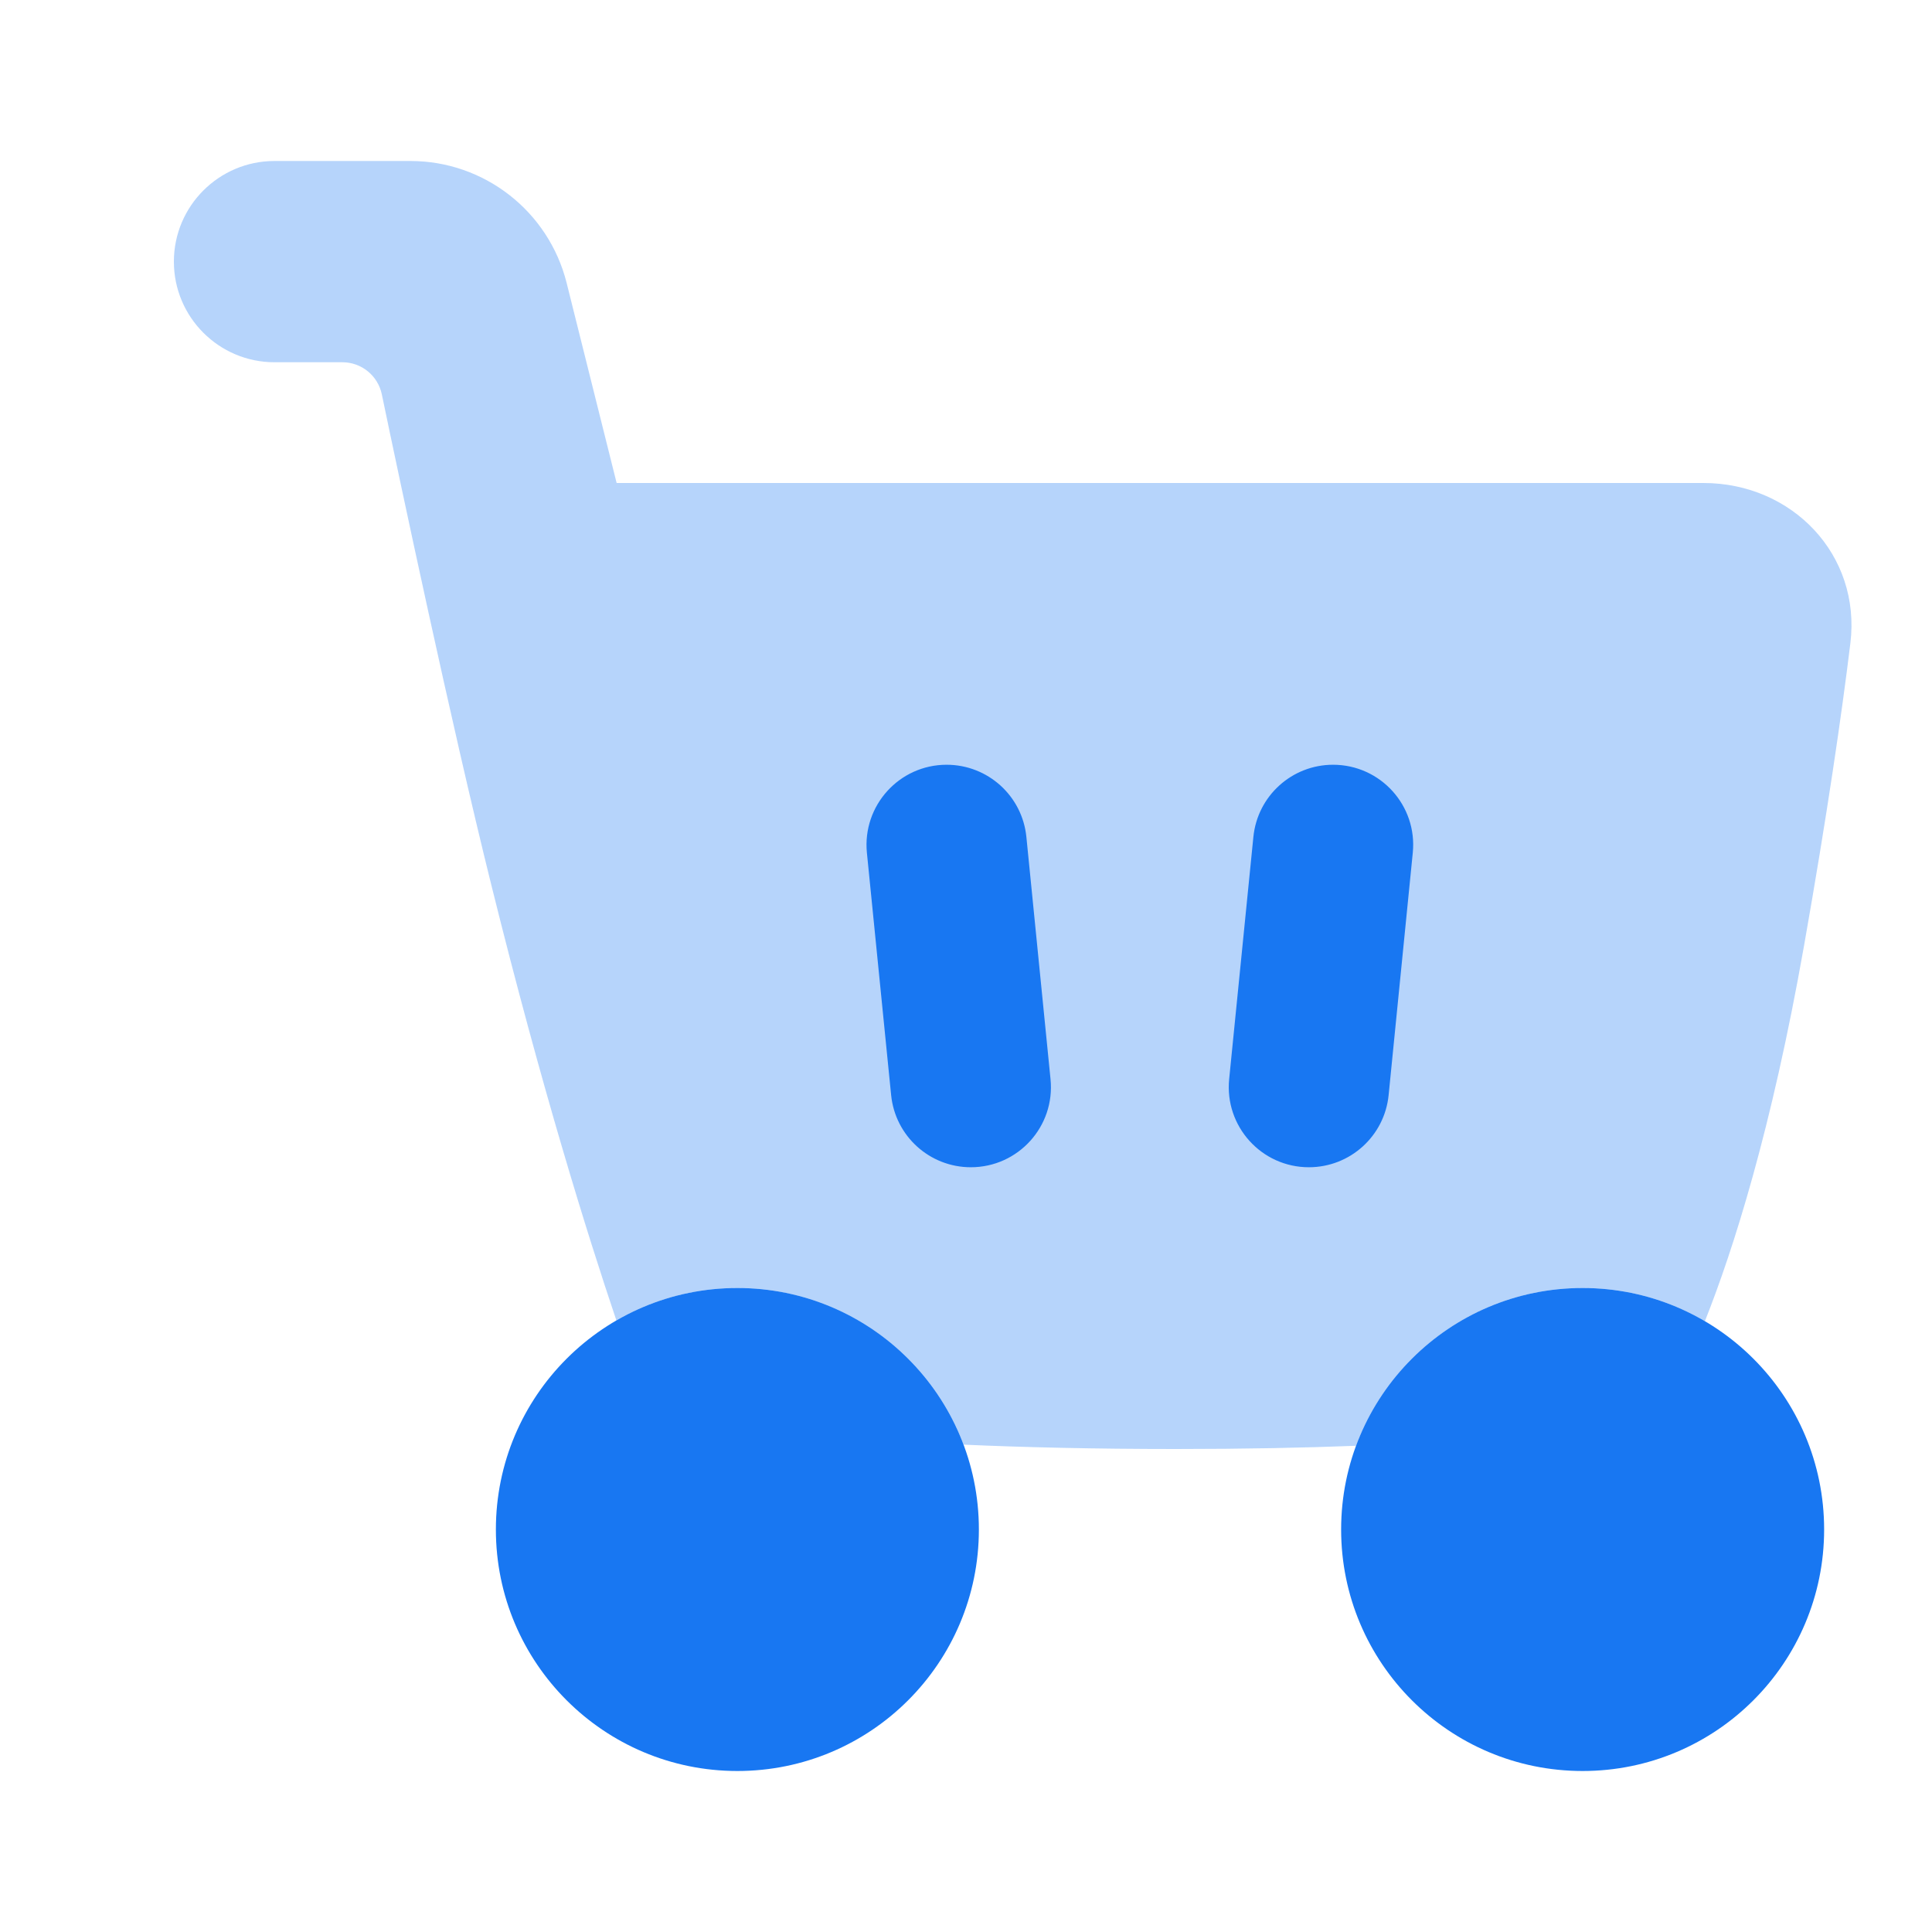
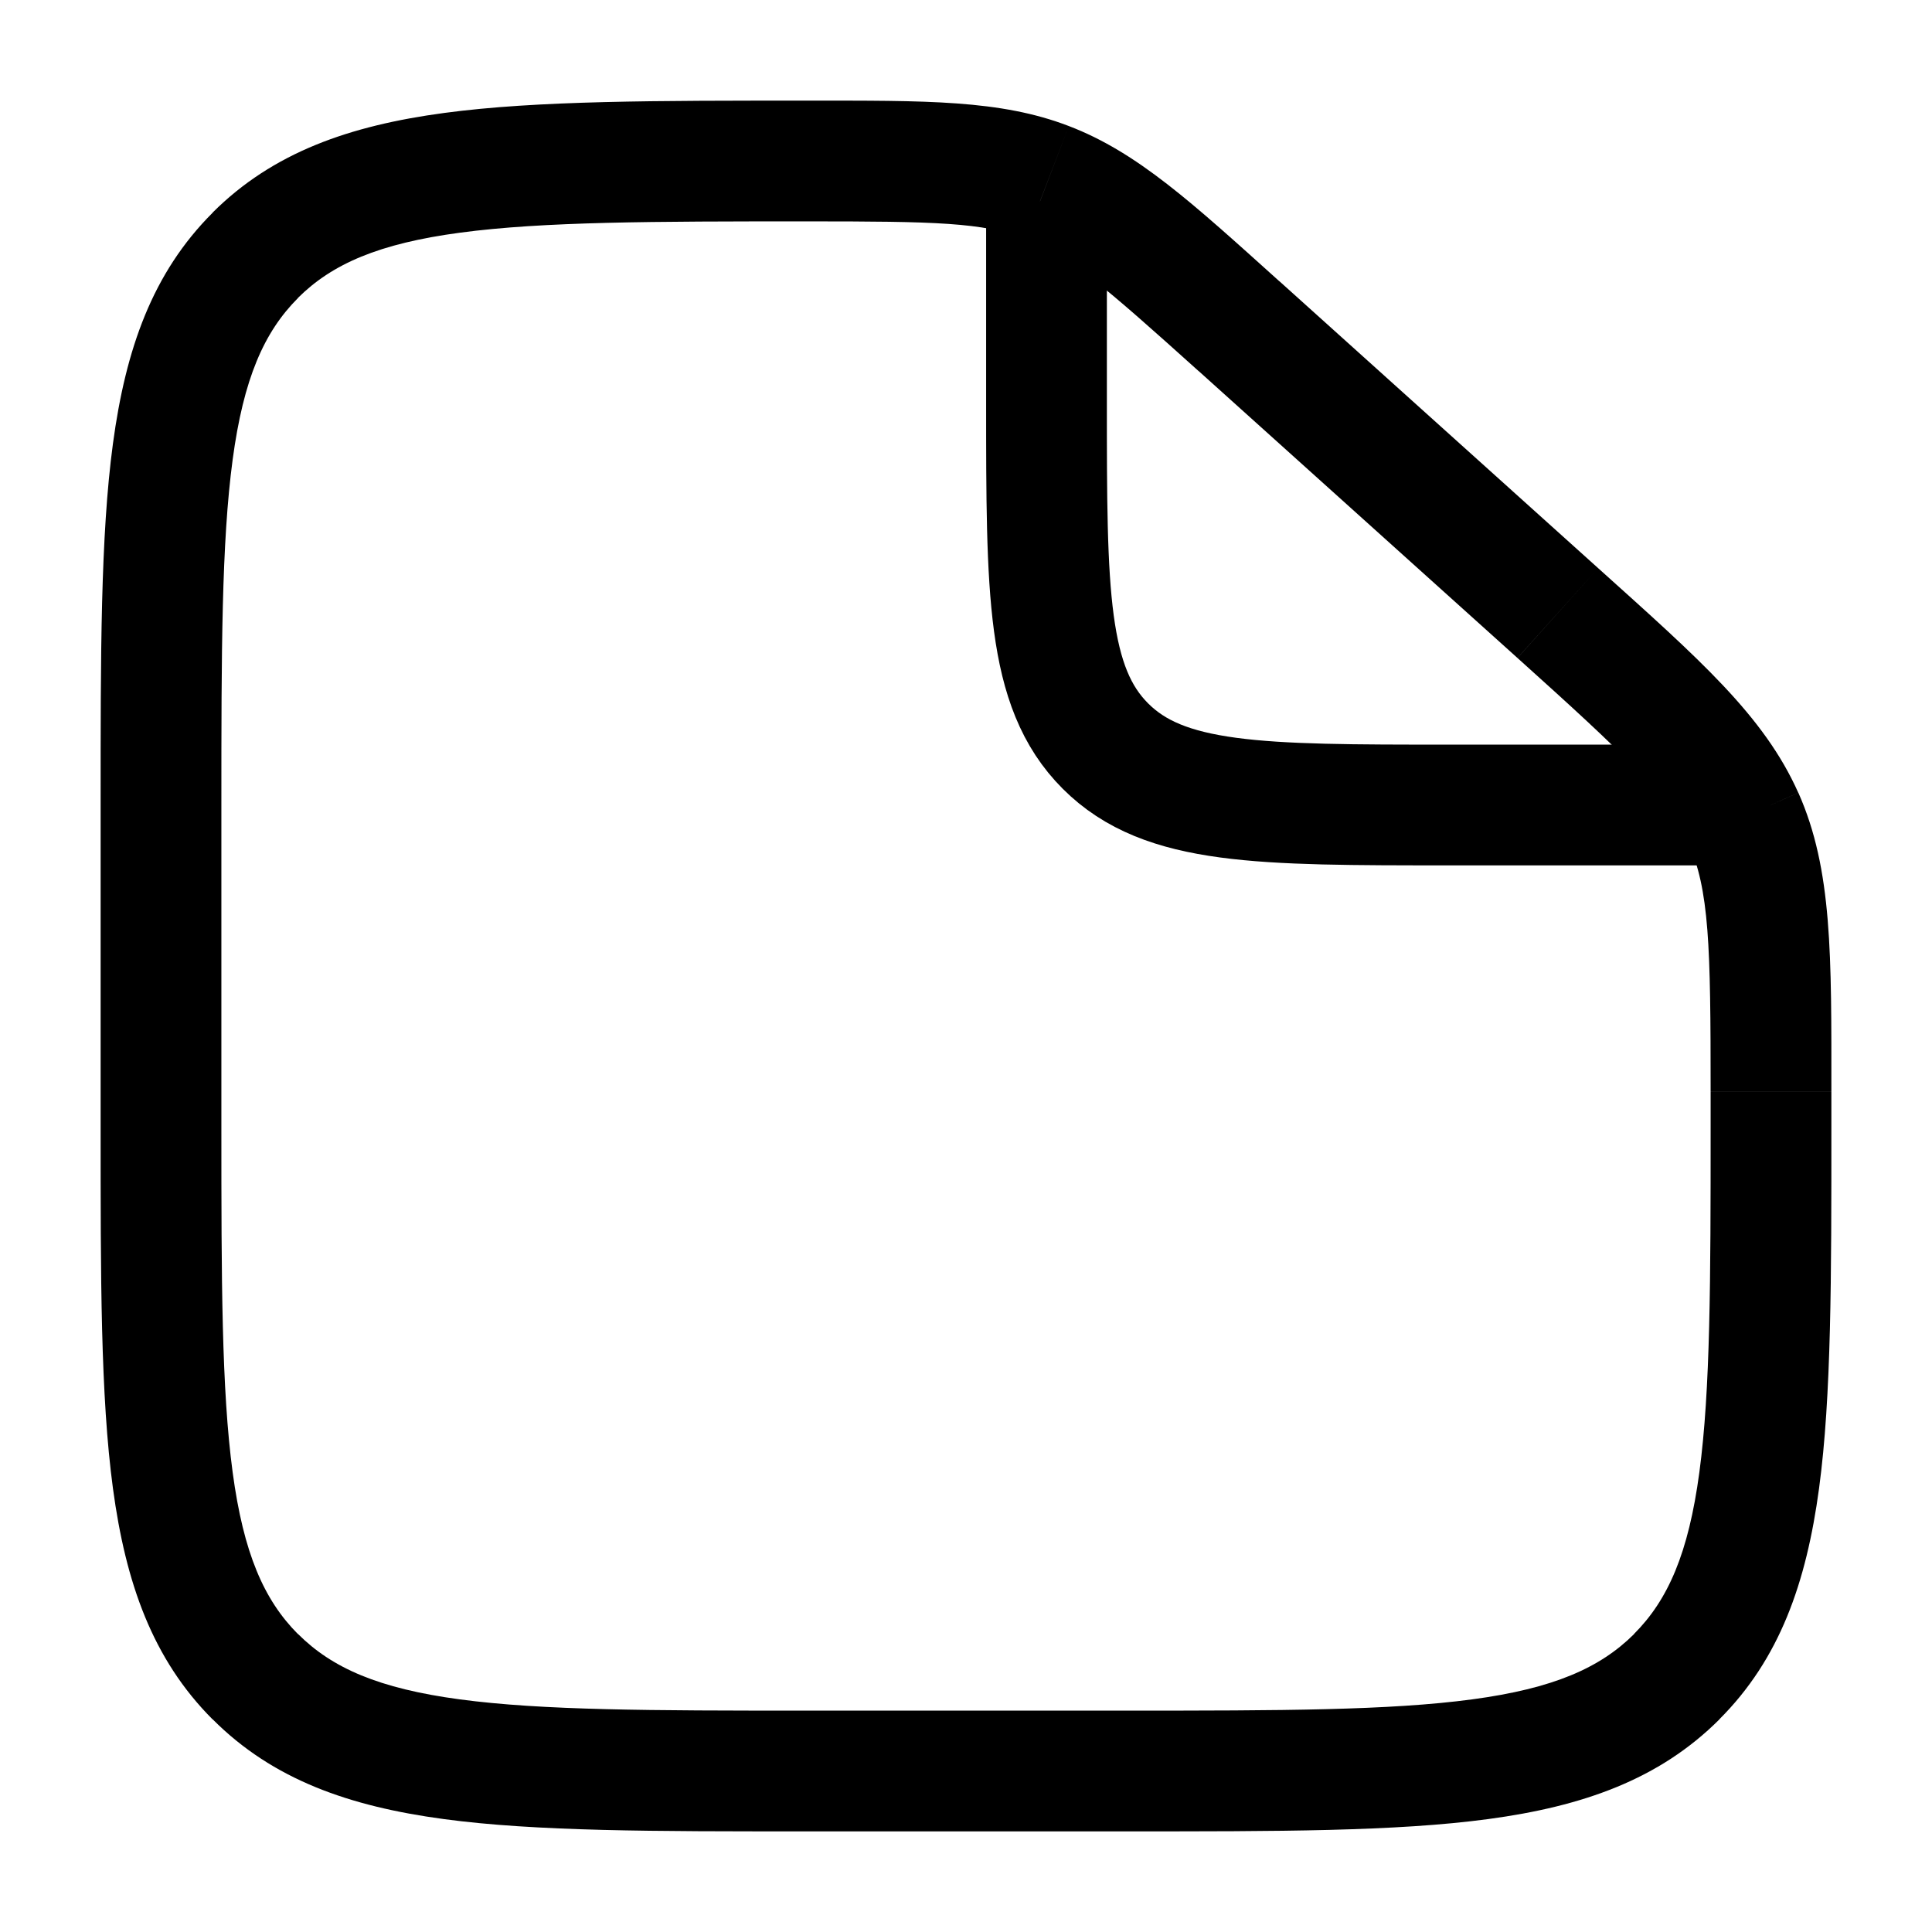
- <svg xmlns="http://www.w3.org/2000/svg" width="24" height="24" viewBox="0 0 24 24" fill="none">
-   <path opacity="0.32" d="M3.41 2C2.72 2 2.16 2.56 2.16 3.25C2.16 3.94 2.72 4.5 3.41 4.5H4.253C4.49 4.5 4.694 4.666 4.743 4.898C4.966 5.968 5.598 8.959 6.105 11C6.731 13.524 7.299 15.342 7.657 16.403C8.099 16.147 8.613 16 9.16 16C10.446 16 11.543 16.809 11.97 17.946C12.718 17.979 13.591 18 14.605 18C15.462 18 16.204 17.985 16.845 17.96C17.268 16.816 18.369 16 19.66 16C20.214 16 20.733 16.15 21.179 16.412C21.532 15.523 22.007 14.033 22.41 11.75C22.699 10.112 22.877 8.883 22.986 7.99C23.12 6.894 22.265 6 21.16 6H7.66L7.039 3.515C6.816 2.625 6.016 2 5.099 2H3.41Z" fill="#1877F2" />
-   <path d="M17.55 10.594C17.609 10.008 17.149 9.5 16.56 9.5C16.049 9.5 15.621 9.887 15.57 10.396L15.269 13.406C15.211 13.992 15.671 14.5 16.259 14.5C16.771 14.5 17.199 14.113 17.25 13.604L17.55 10.594Z" fill="#1877F2" />
-   <path d="M12.75 10.396C12.699 9.887 12.271 9.5 11.759 9.5C11.171 9.5 10.711 10.008 10.769 10.594L11.07 13.604C11.121 14.113 11.549 14.5 12.06 14.5C12.649 14.5 13.109 13.992 13.05 13.406L12.75 10.396Z" fill="#1877F2" />
-   <path d="M16.66 19C16.66 20.657 18.003 22 19.66 22C21.317 22 22.66 20.657 22.66 19C22.66 17.343 21.317 16 19.66 16C18.003 16 16.66 17.343 16.66 19Z" fill="#1877F2" />
-   <path d="M6.16 19C6.16 20.657 7.503 22 9.16 22C10.817 22 12.16 20.657 12.16 19C12.16 17.343 10.817 16 9.16 16C7.503 16 6.16 17.343 6.16 19Z" fill="#1877F2" />
+ <svg xmlns="http://www.w3.org/2000/svg" width="24" height="24" viewBox="0 0 24 24">
+   <g fill="none">
+     <path fill="currentColor" d="m15.393 4.054l-.502.557l.502-.557Zm3.959 3.563l-.502.557l.502-.557Zm2.302 2.537l-.685.305l.685-.305ZM3.172 20.828l.53-.53l-.53.53Zm17.656 0l-.53-.53l.53.53ZM14 21.25h-4v1.5h4v-1.5ZM2.75 14v-4h-1.5v4h1.5Zm18.5-.437V14h1.5v-.437h-1.5ZM14.891 4.61l3.959 3.563l1.003-1.115l-3.958-3.563l-1.004 1.115Zm7.859 8.952c0-1.689.015-2.758-.41-3.714l-1.371.61c.266.598.281 1.283.281 3.104h1.5Zm-3.9-5.389c1.353 1.218 1.853 1.688 2.119 2.285l1.37-.61c-.426-.957-1.23-1.66-2.486-2.79L18.85 8.174ZM10.03 2.75c1.582 0 2.179.012 2.71.216l.538-1.4c-.852-.328-1.78-.316-3.248-.316v1.5Zm5.865.746c-1.086-.977-1.765-1.604-2.617-1.93l-.537 1.4c.532.204.98.592 2.15 1.645l1.004-1.115ZM10 21.25c-1.907 0-3.261-.002-4.29-.14c-1.005-.135-1.585-.389-2.008-.812l-1.06 1.06c.748.75 1.697 1.081 2.869 1.239c1.15.155 2.625.153 4.489.153v-1.5ZM1.25 14c0 1.864-.002 3.338.153 4.489c.158 1.172.49 2.121 1.238 2.87l1.06-1.06c-.422-.424-.676-1.004-.811-2.01c-.138-1.027-.14-2.382-.14-4.289h-1.5ZM14 22.75c1.864 0 3.338.002 4.489-.153c1.172-.158 2.121-.49 2.87-1.238l-1.06-1.06c-.424.422-1.004.676-2.01.811c-1.027.138-2.382.14-4.289.14v1.5ZM21.25 14c0 1.907-.002 3.262-.14 4.29c-.135 1.005-.389 1.585-.812 2.008l1.06 1.06c.75-.748 1.081-1.697 1.239-2.869c.155-1.15.153-2.625.153-4.489h-1.5Zm-18.5-4c0-1.907.002-3.261.14-4.29c.135-1.005.389-1.585.812-2.008l-1.06-1.06c-.75.748-1.081 1.697-1.239 2.869C1.248 6.661 1.25 8.136 1.25 10h1.5Zm7.28-8.75c-1.875 0-3.356-.002-4.511.153c-1.177.158-2.129.49-2.878 1.238l1.06 1.06c.424-.422 1.005-.676 2.017-.811c1.033-.138 2.395-.14 4.312-.14v-1.5Z" />
+     <path stroke="currentColor" stroke-width="1.5" d="M13 2.5V5c0 2.357 0 3.536.732 4.268C14.464 10 15.643 10 18 10h4" />
+   </g>
</svg>
